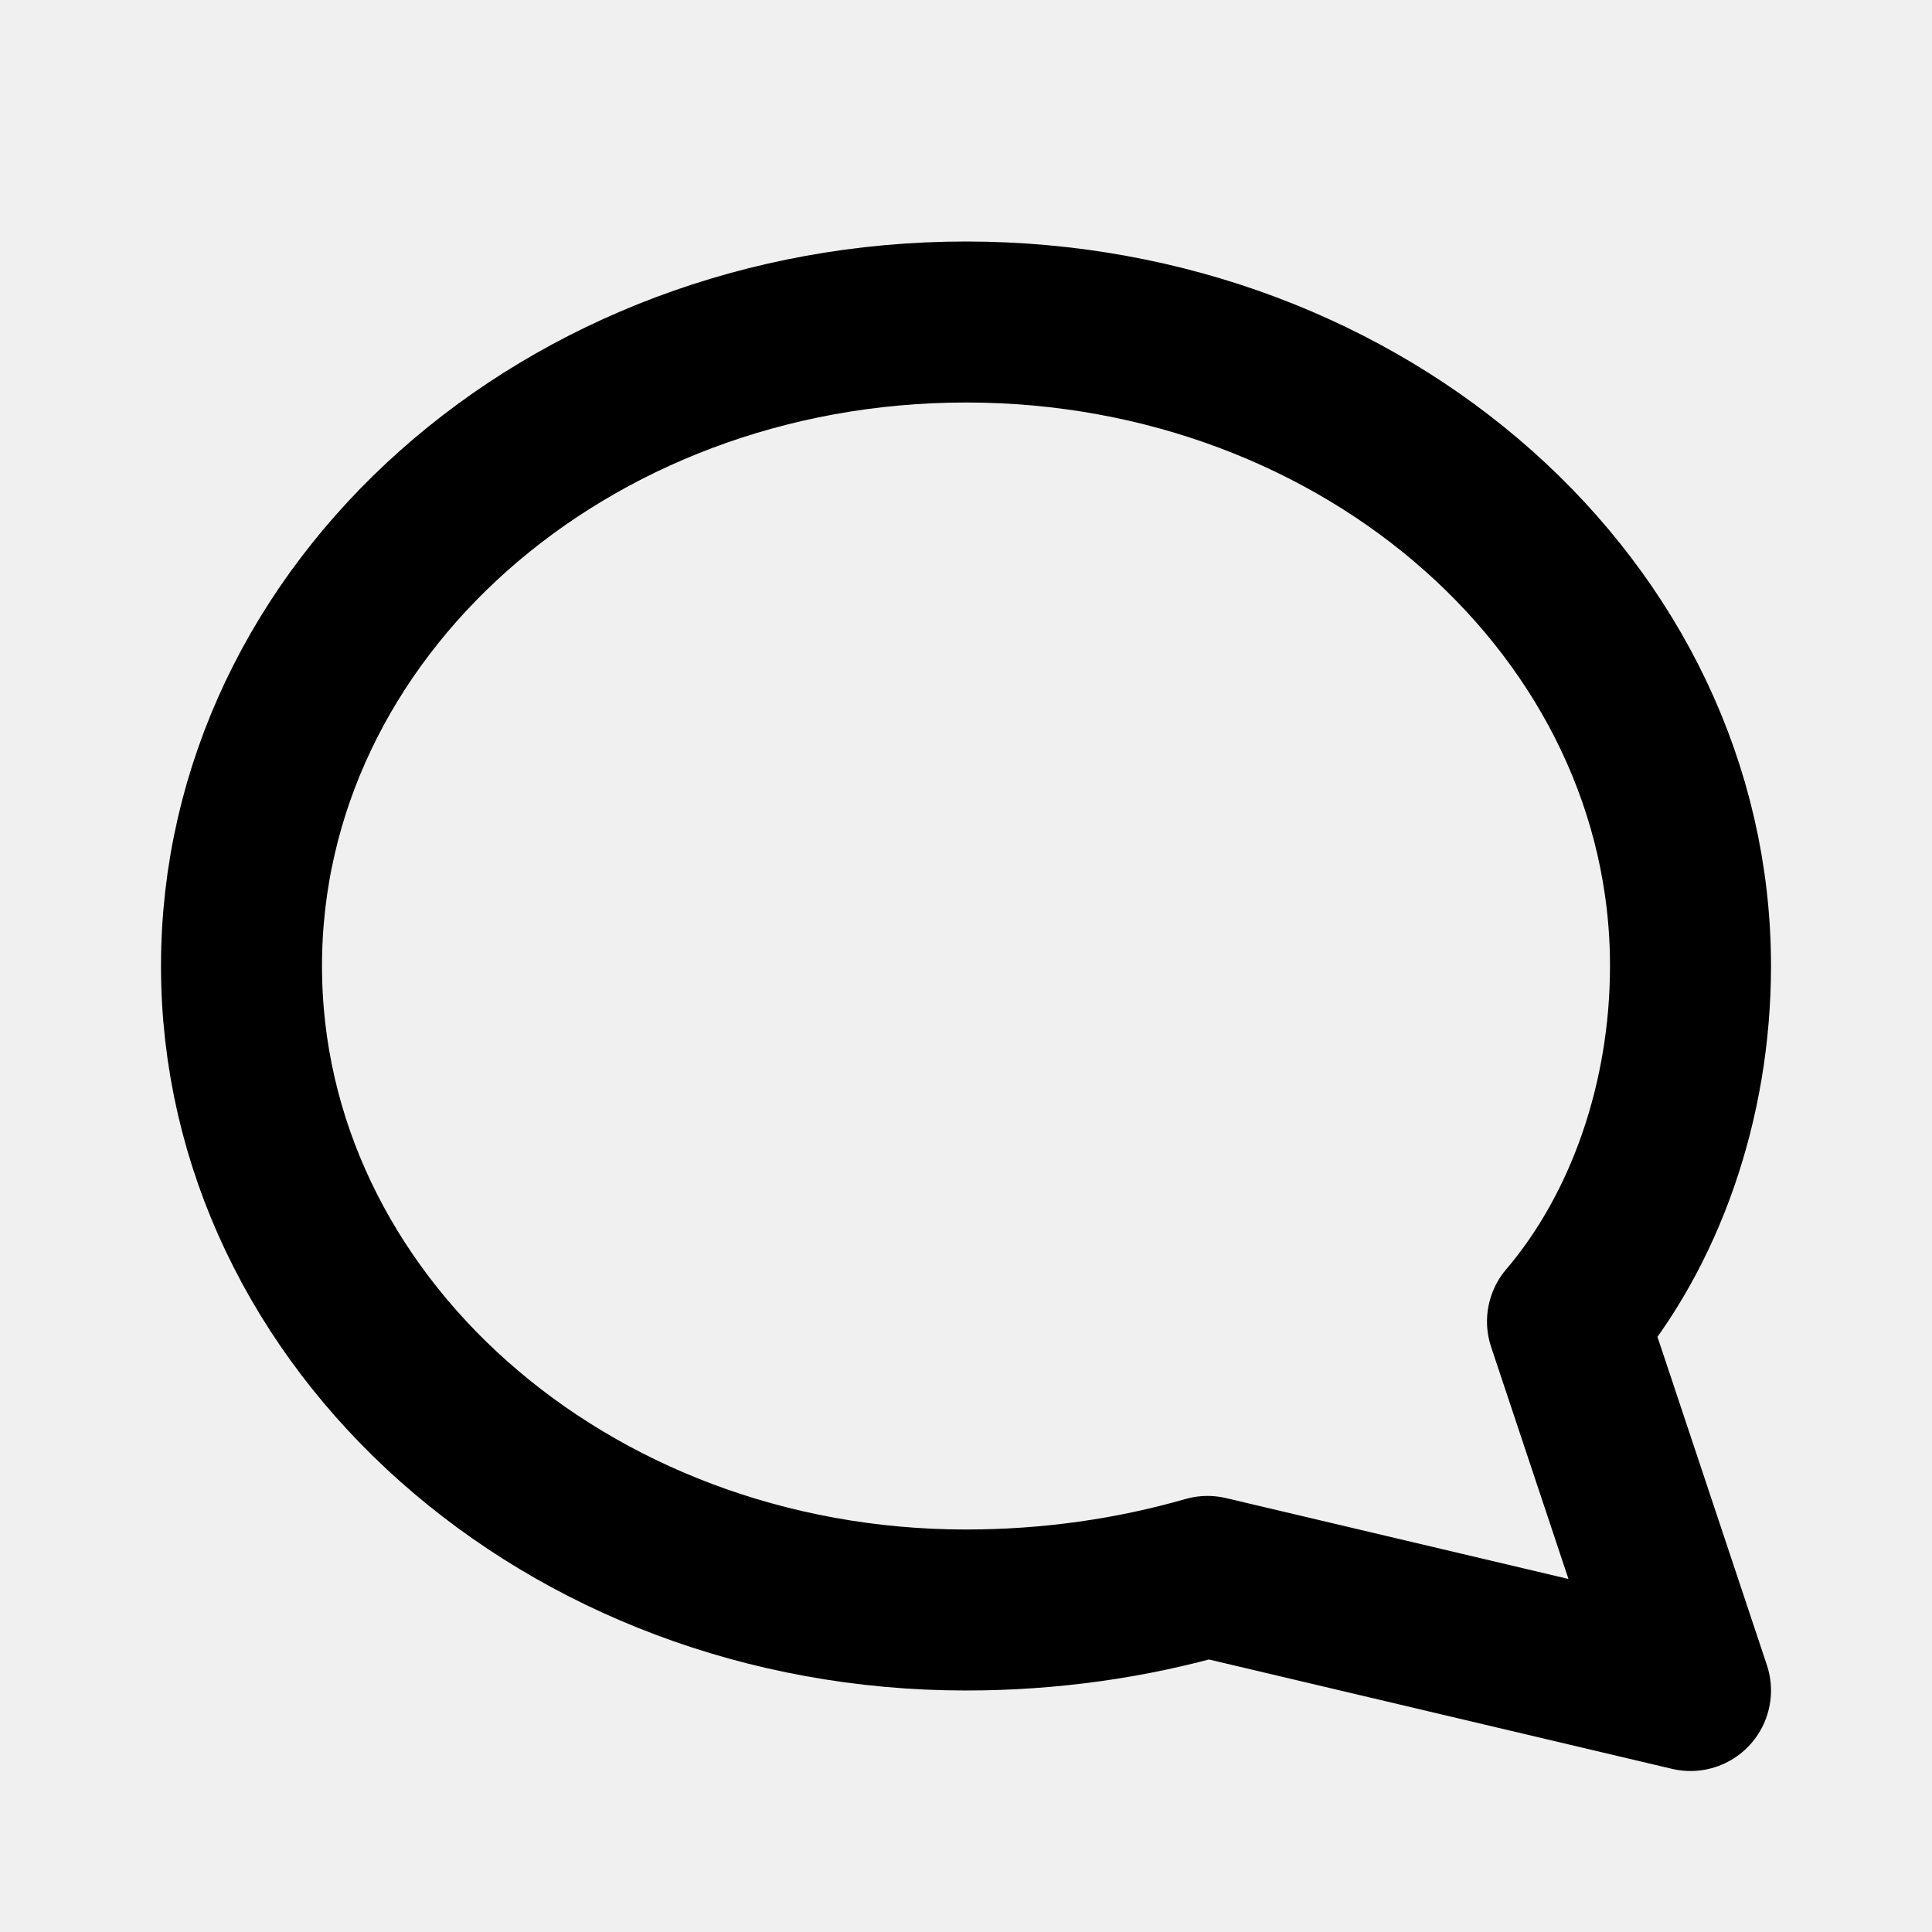
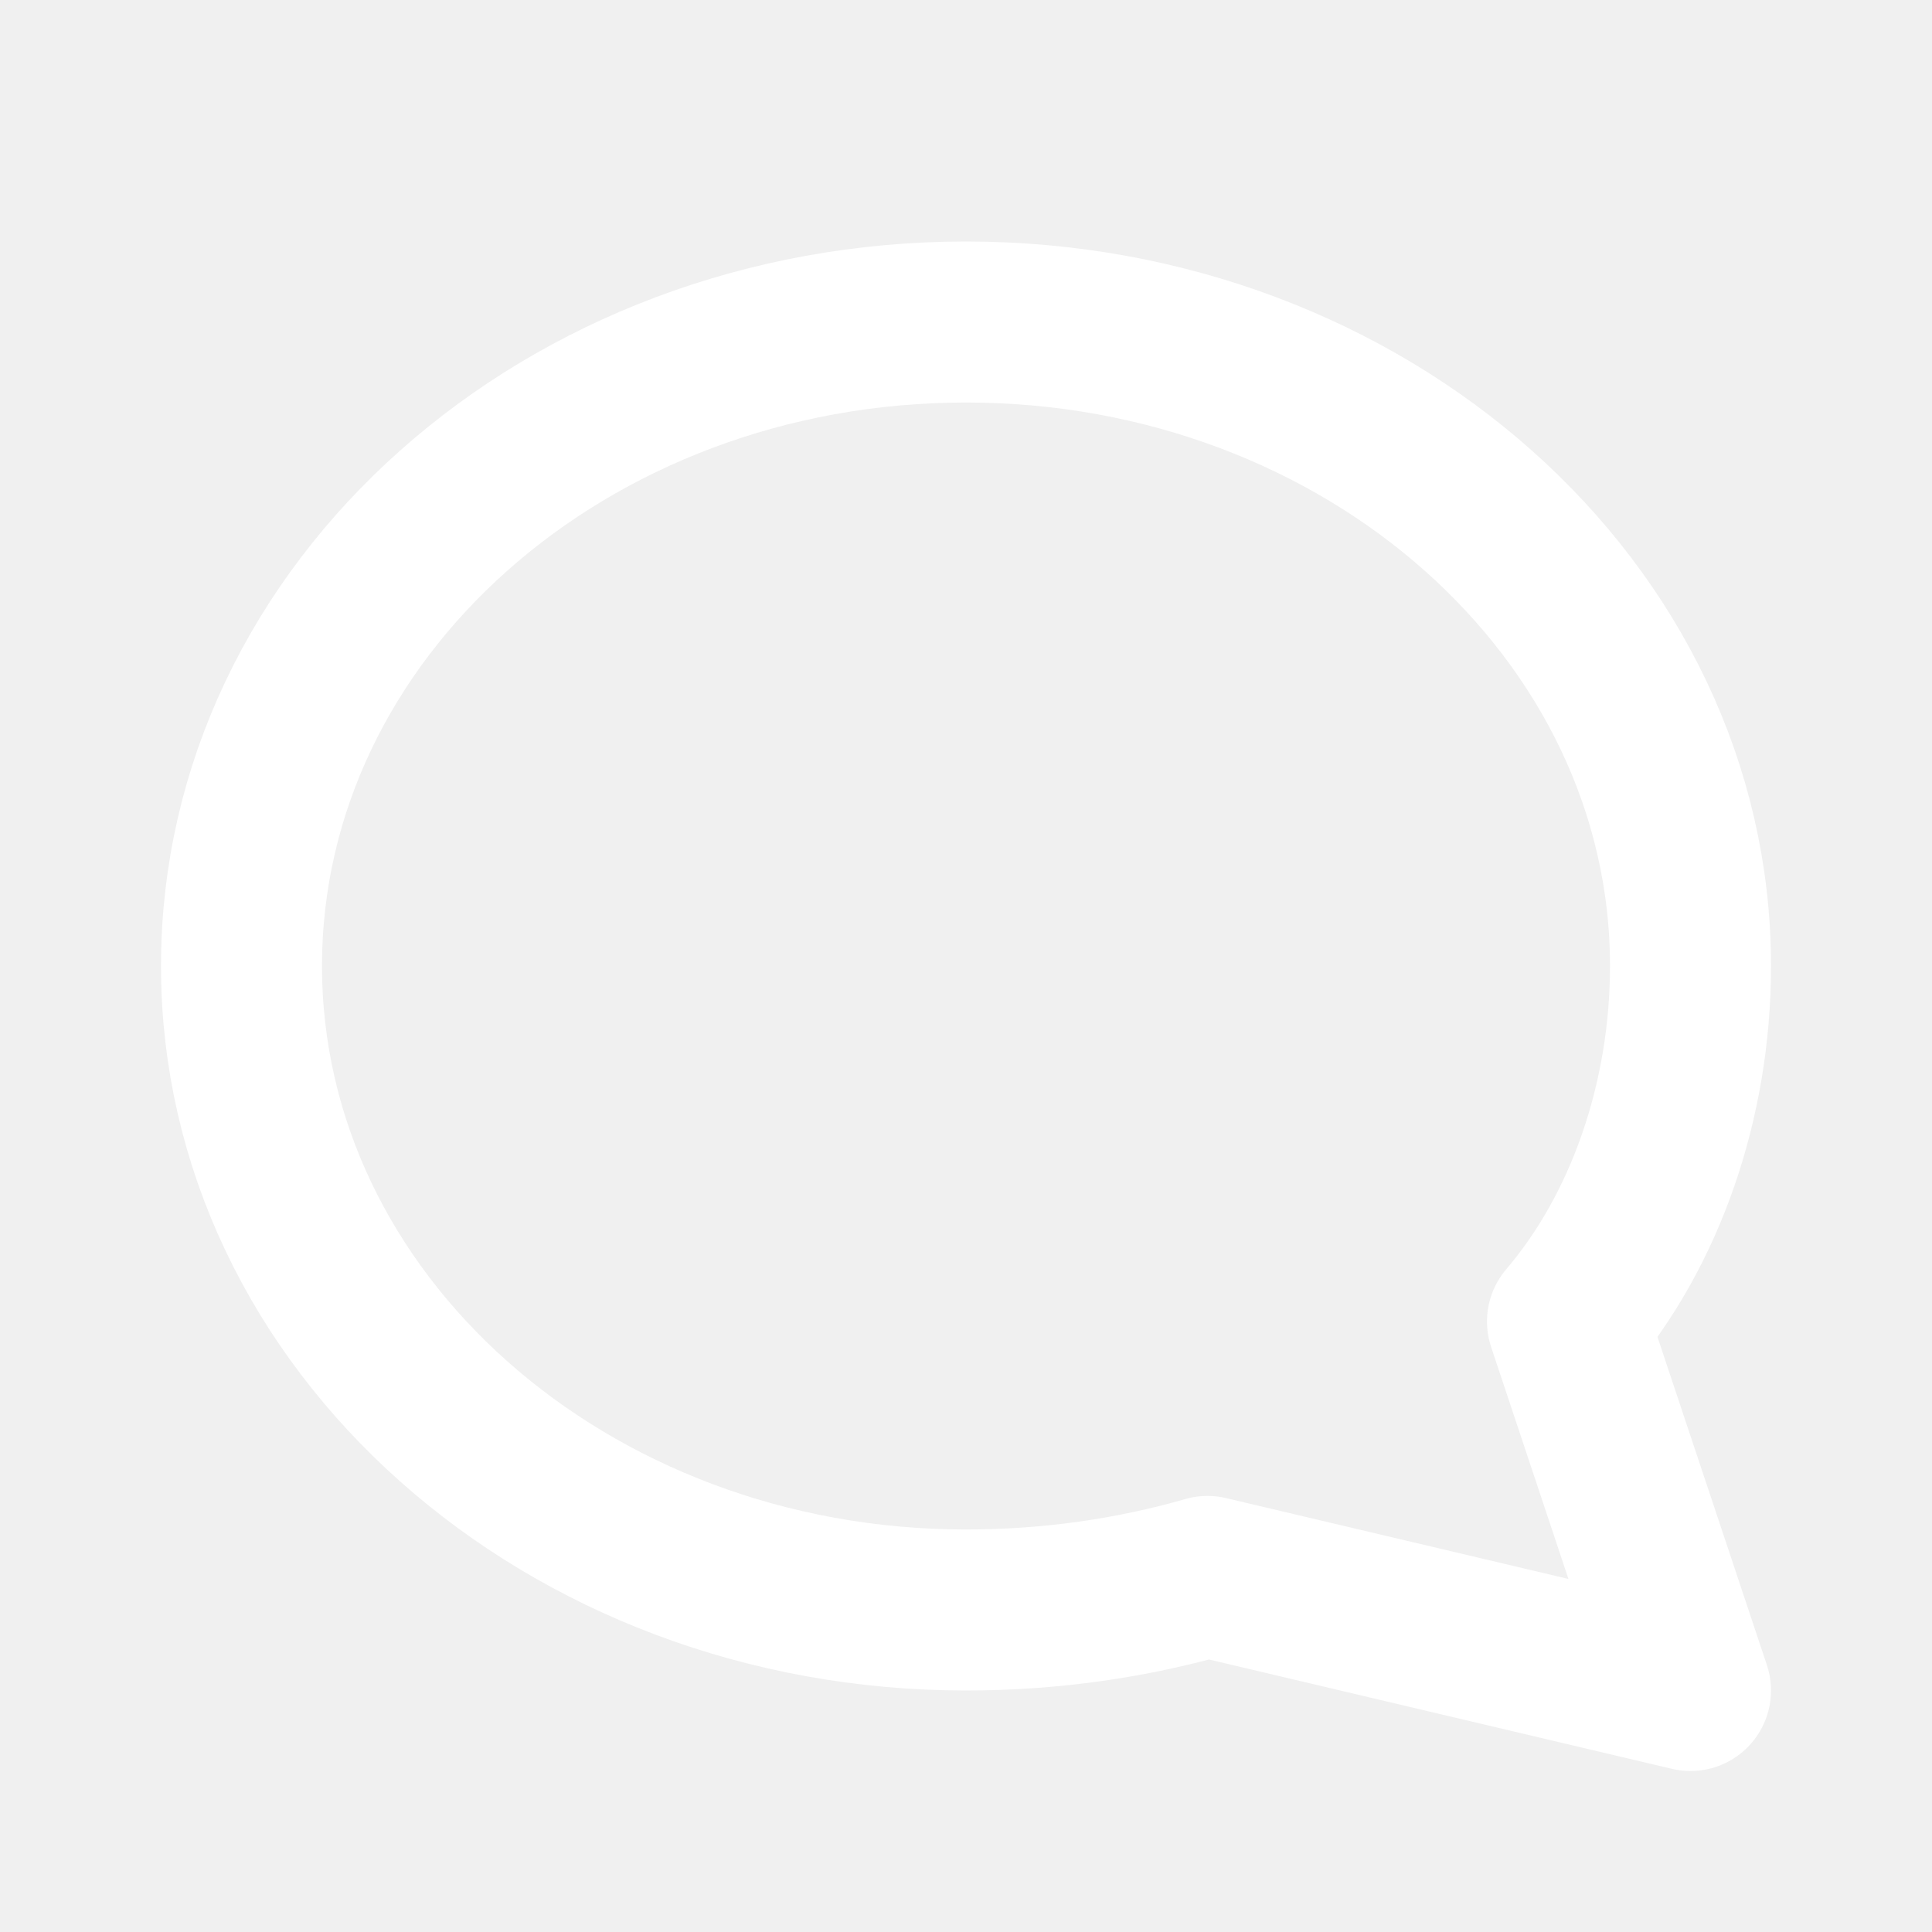
<svg xmlns="http://www.w3.org/2000/svg" width="24" height="24" viewBox="0 0 24 24" fill="none">
-   <path d="M21 12c0 4.418-4.03 8-9 8-1.052 0-2.06-.147-3-.417L3 21l1.528-4.584C3.563 15.285 3 13.676 3 12c0-4.418 4.03-8 9-8s9 3.582 9 8z" stroke="currentColor" stroke-width="2" stroke-linecap="round" stroke-linejoin="round" transform="scale(-1, 1) translate(-24, 0)" />
+   <path d="M21 12c0 4.418-4.03 8-9 8-1.052 0-2.06-.147-3-.417L3 21l1.528-4.584C3.563 15.285 3 13.676 3 12c0-4.418 4.03-8 9-8s9 3.582 9 8z" stroke="white" stroke-width="2" stroke-linecap="round" stroke-linejoin="round" transform="scale(-1, 1) translate(-24, 0)" />
</svg>
